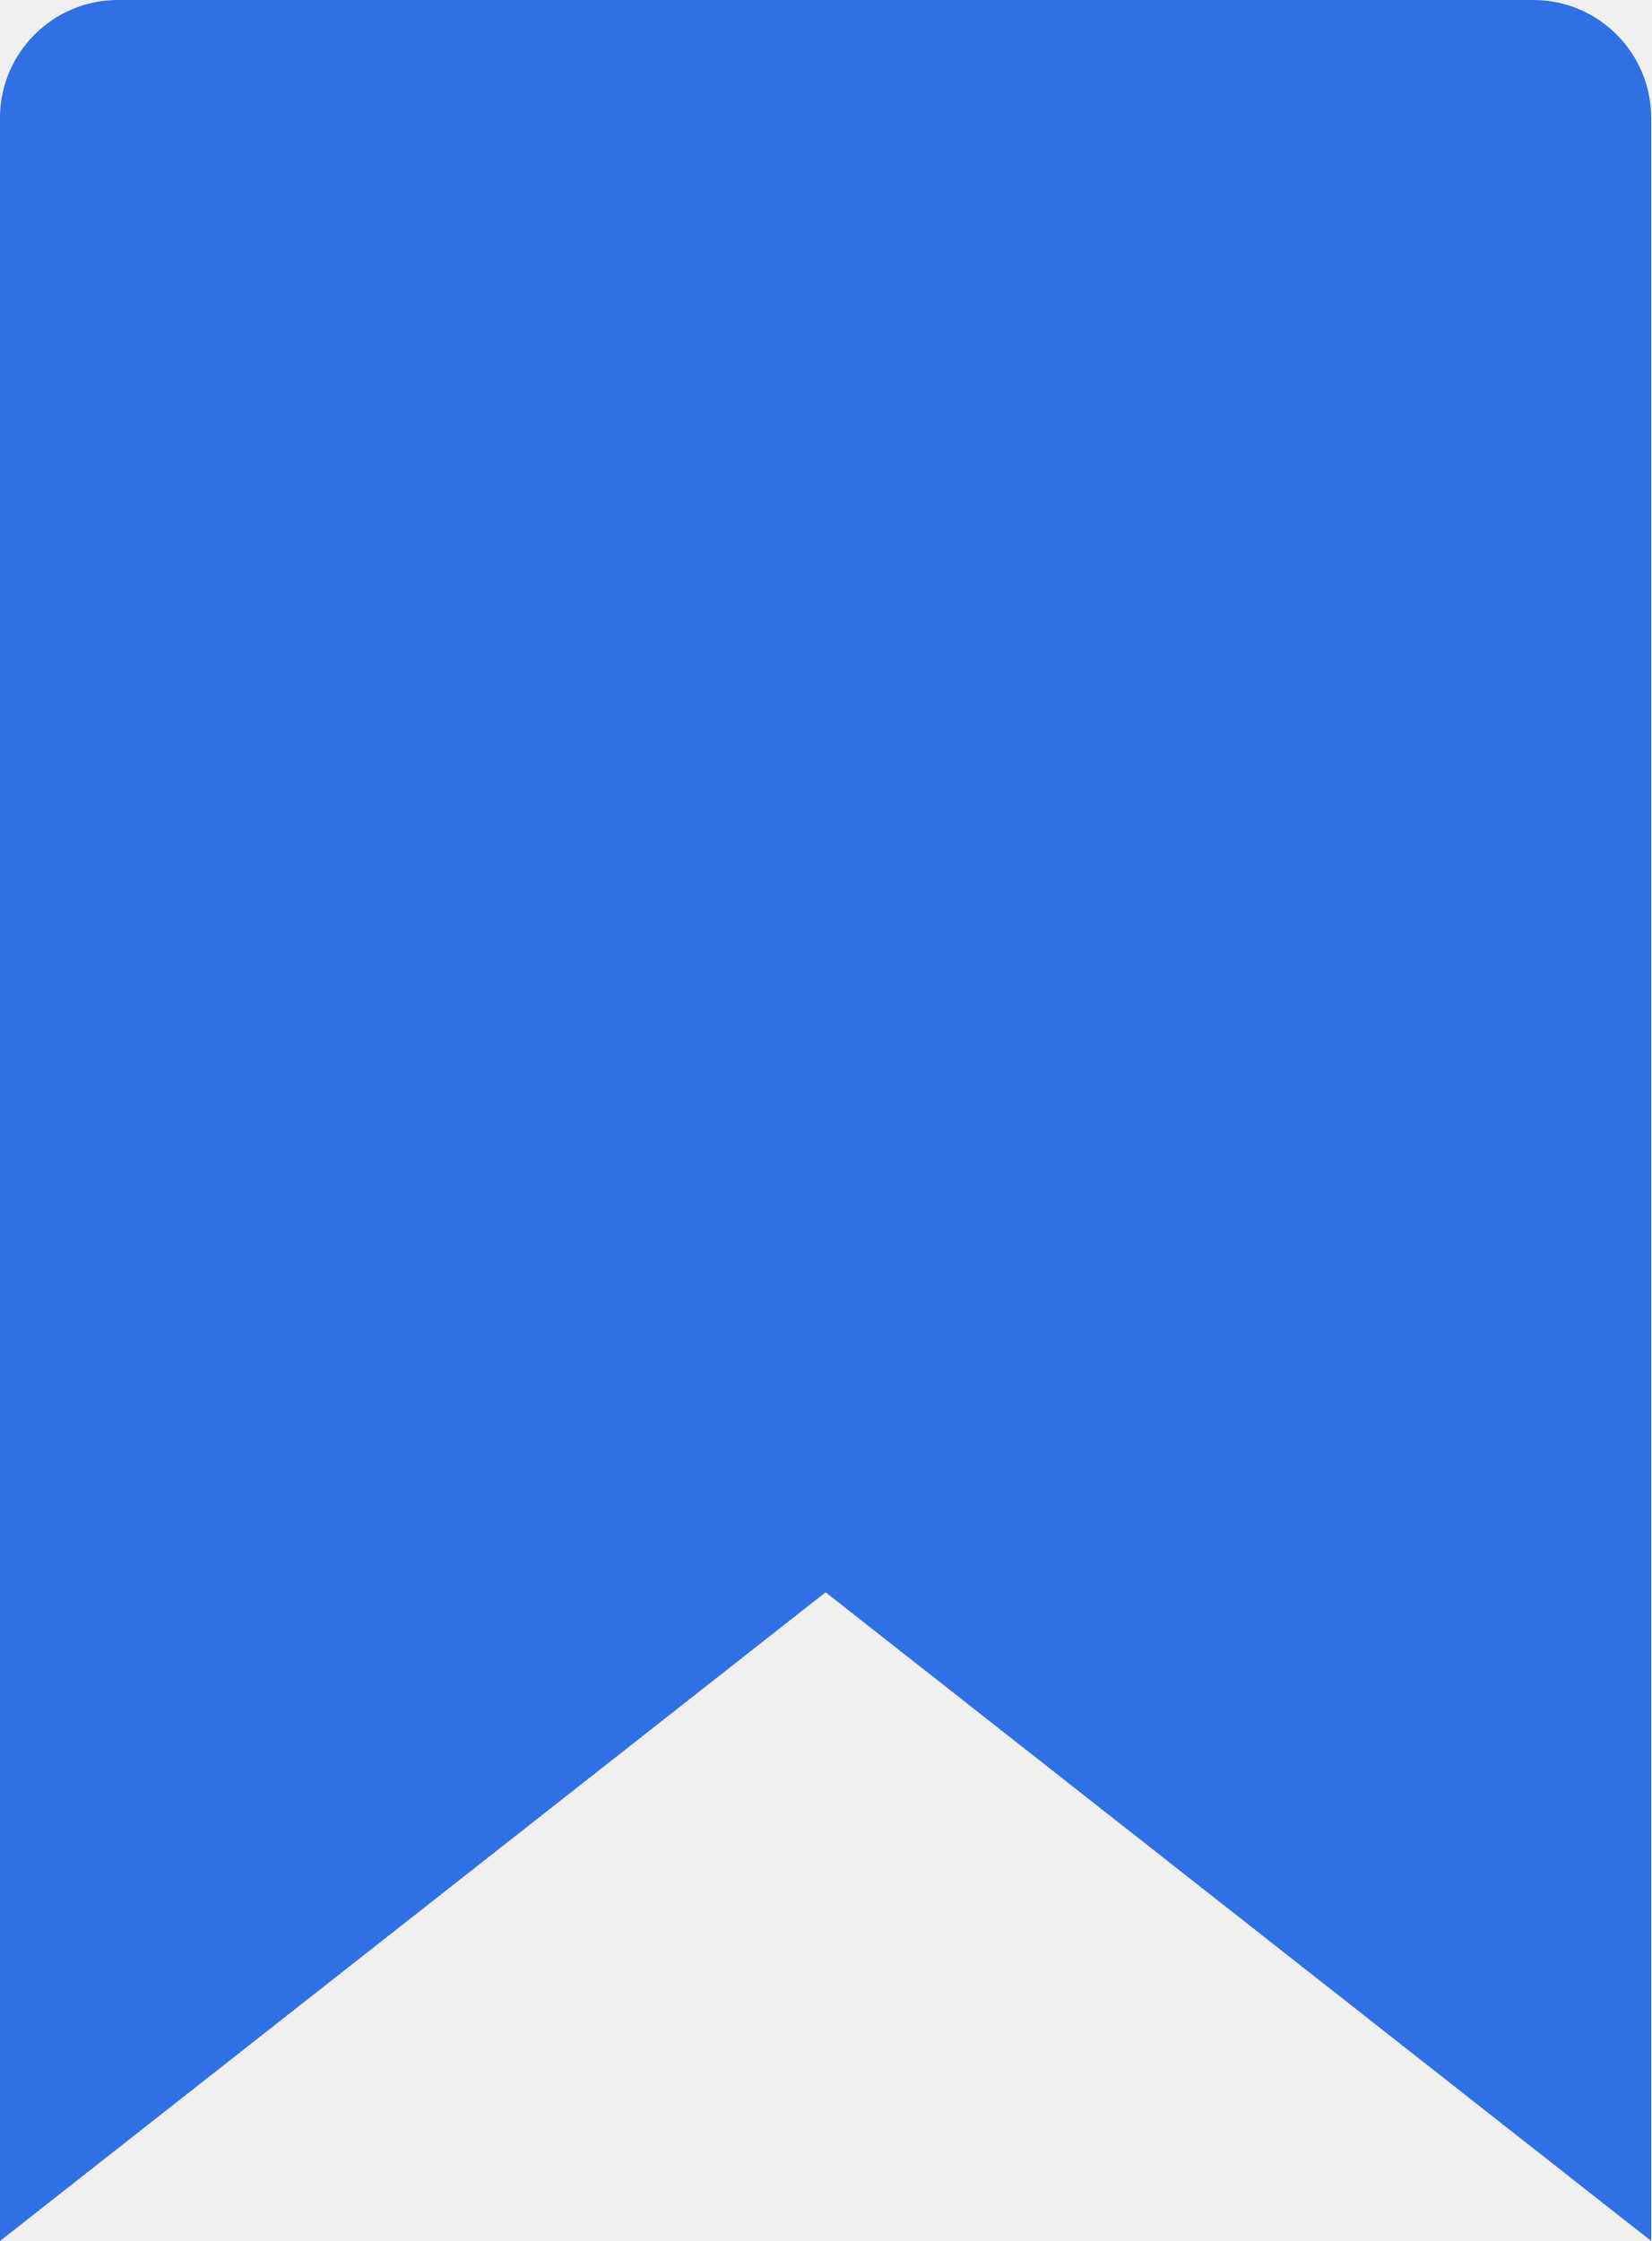
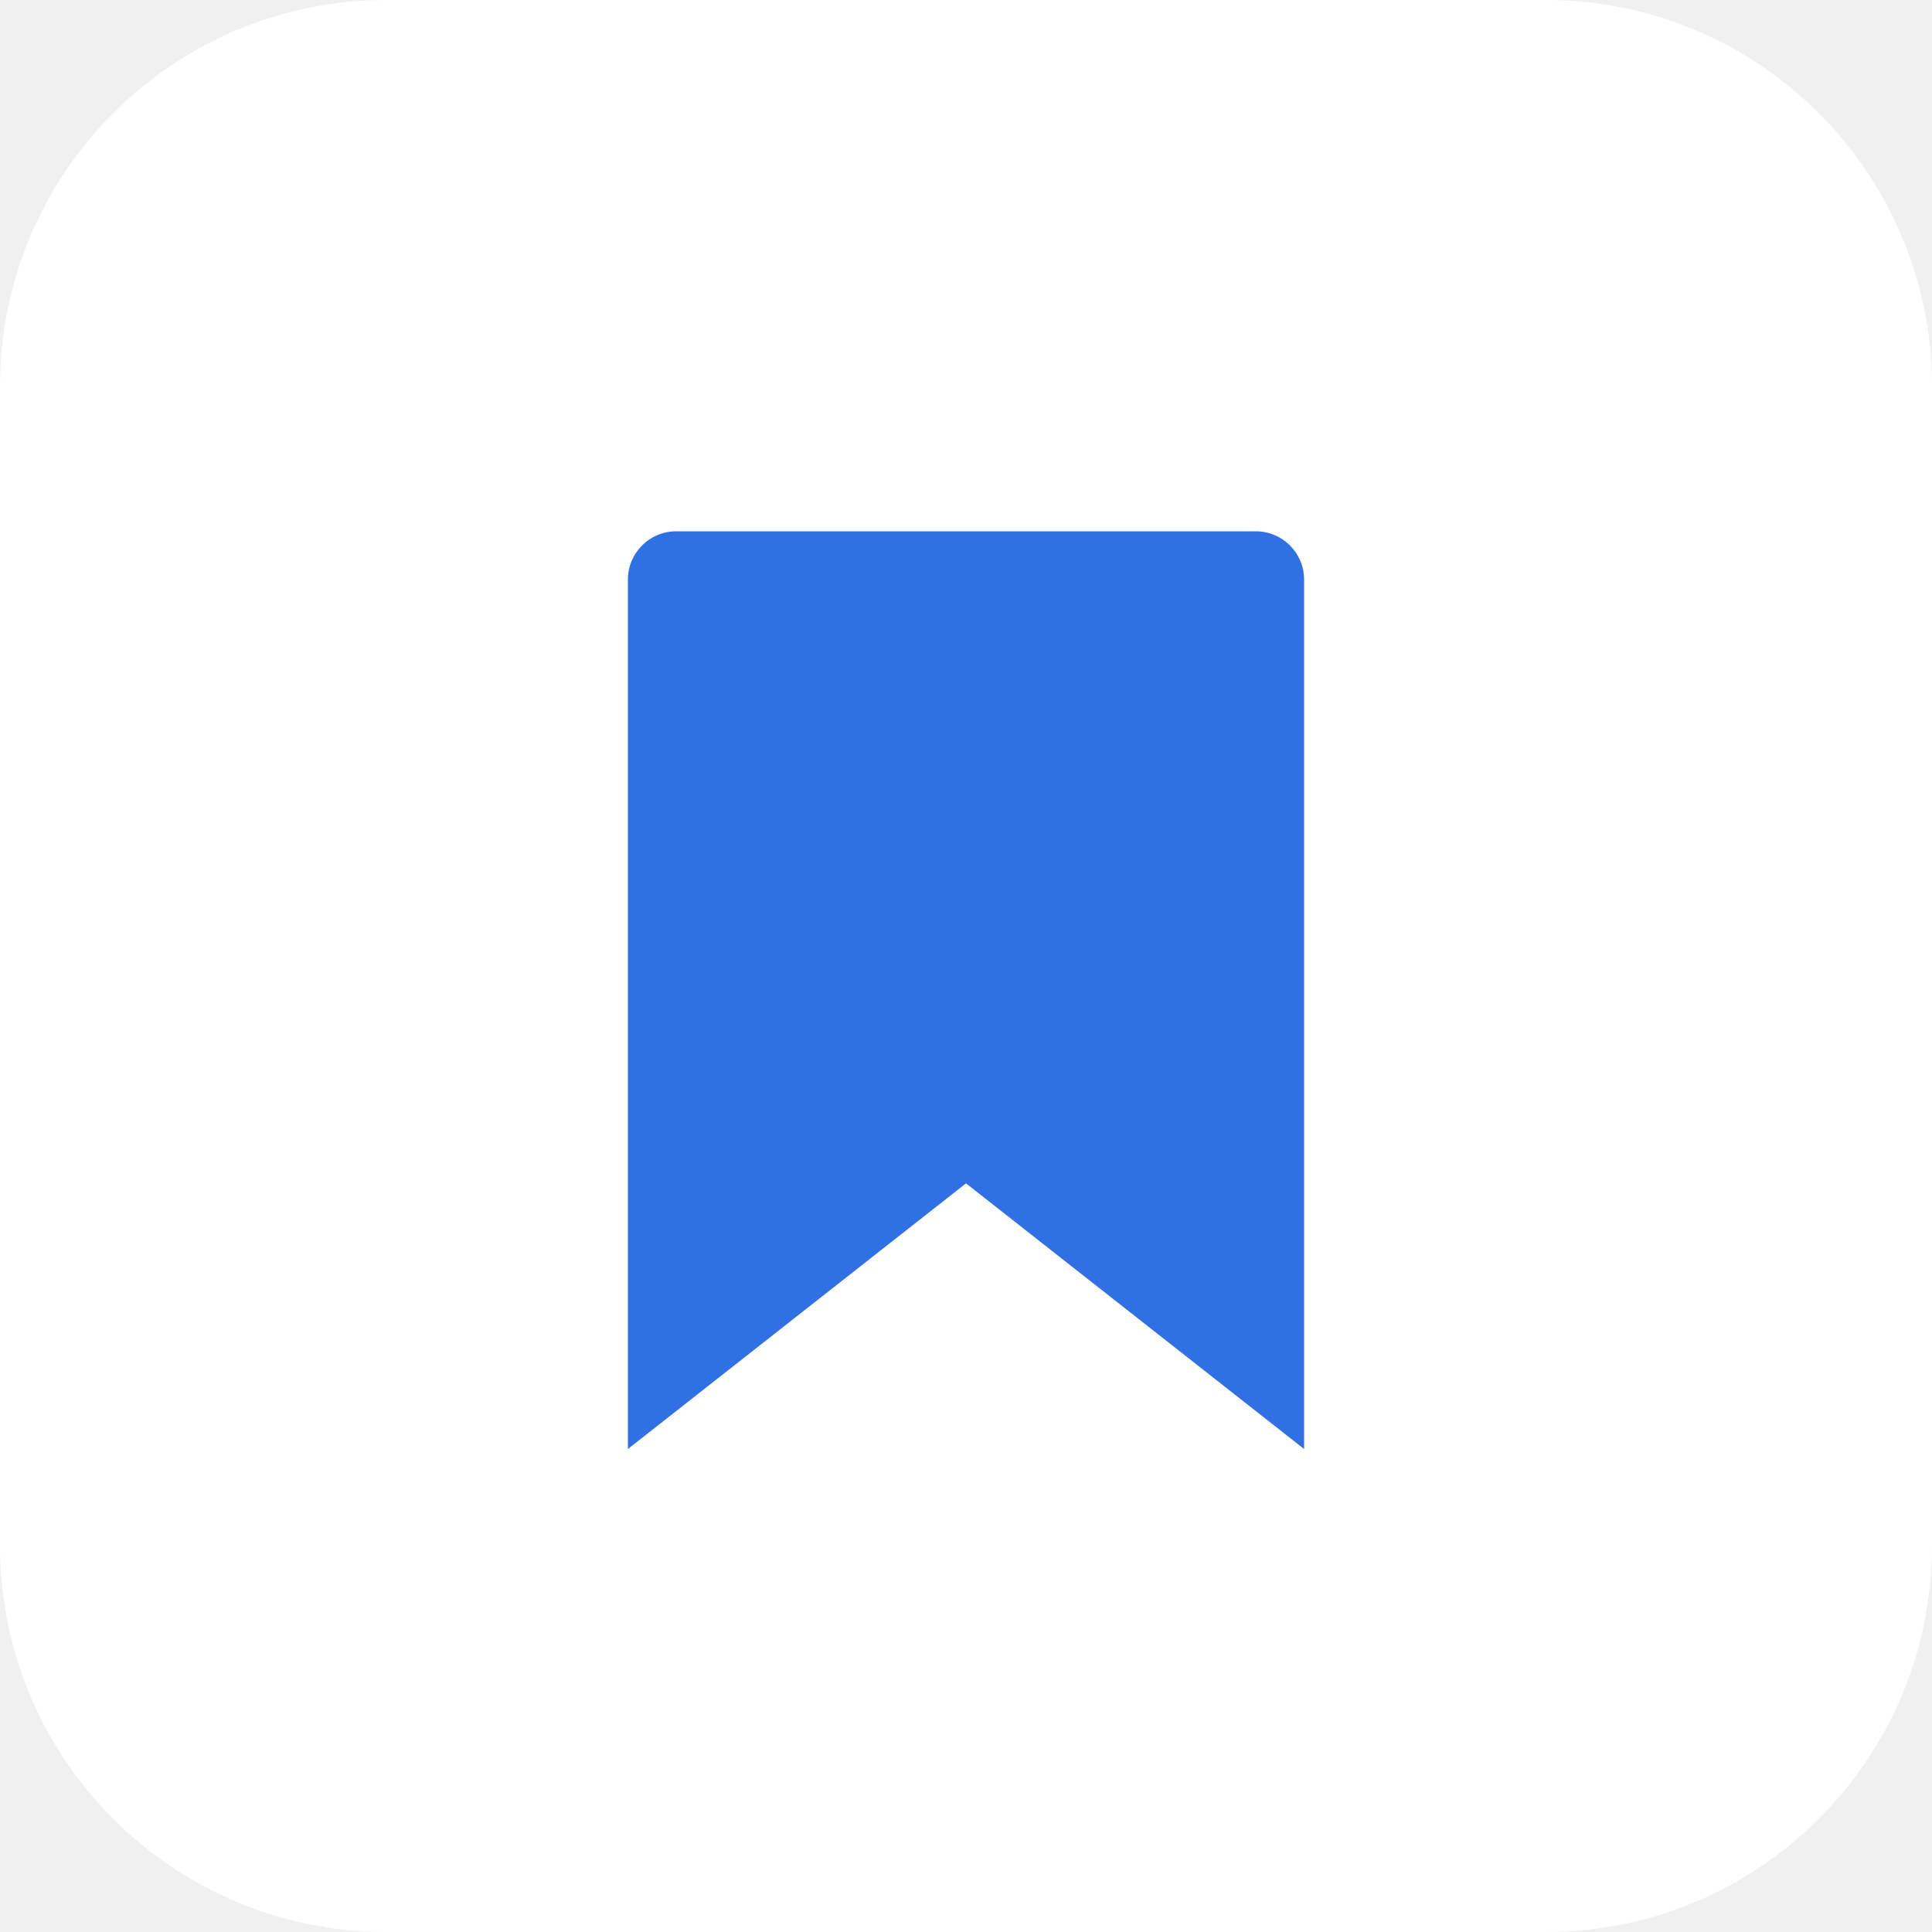
- <svg xmlns="http://www.w3.org/2000/svg" width="14" height="19" viewBox="0 0 14 19" fill="none">
-   <path d="M0 1C0 0.448 0.448 0 1 0H13C13.552 0 14 0.448 14 1V19L7 13.5L0 19V1Z" fill="#2F71E5" />
+ <svg xmlns="http://www.w3.org/2000/svg" width="40" height="40" viewBox="0 0 40 40" fill="none">
+   <rect width="40" height="40" rx="8" fill="white" />
+   <path d="M13 12C13 11.448 13.448 11 14 11H26C26.552 11 27 11.448 27 12V30L20 24.5L13 30V12Z" fill="#2F71E5" />
</svg>
